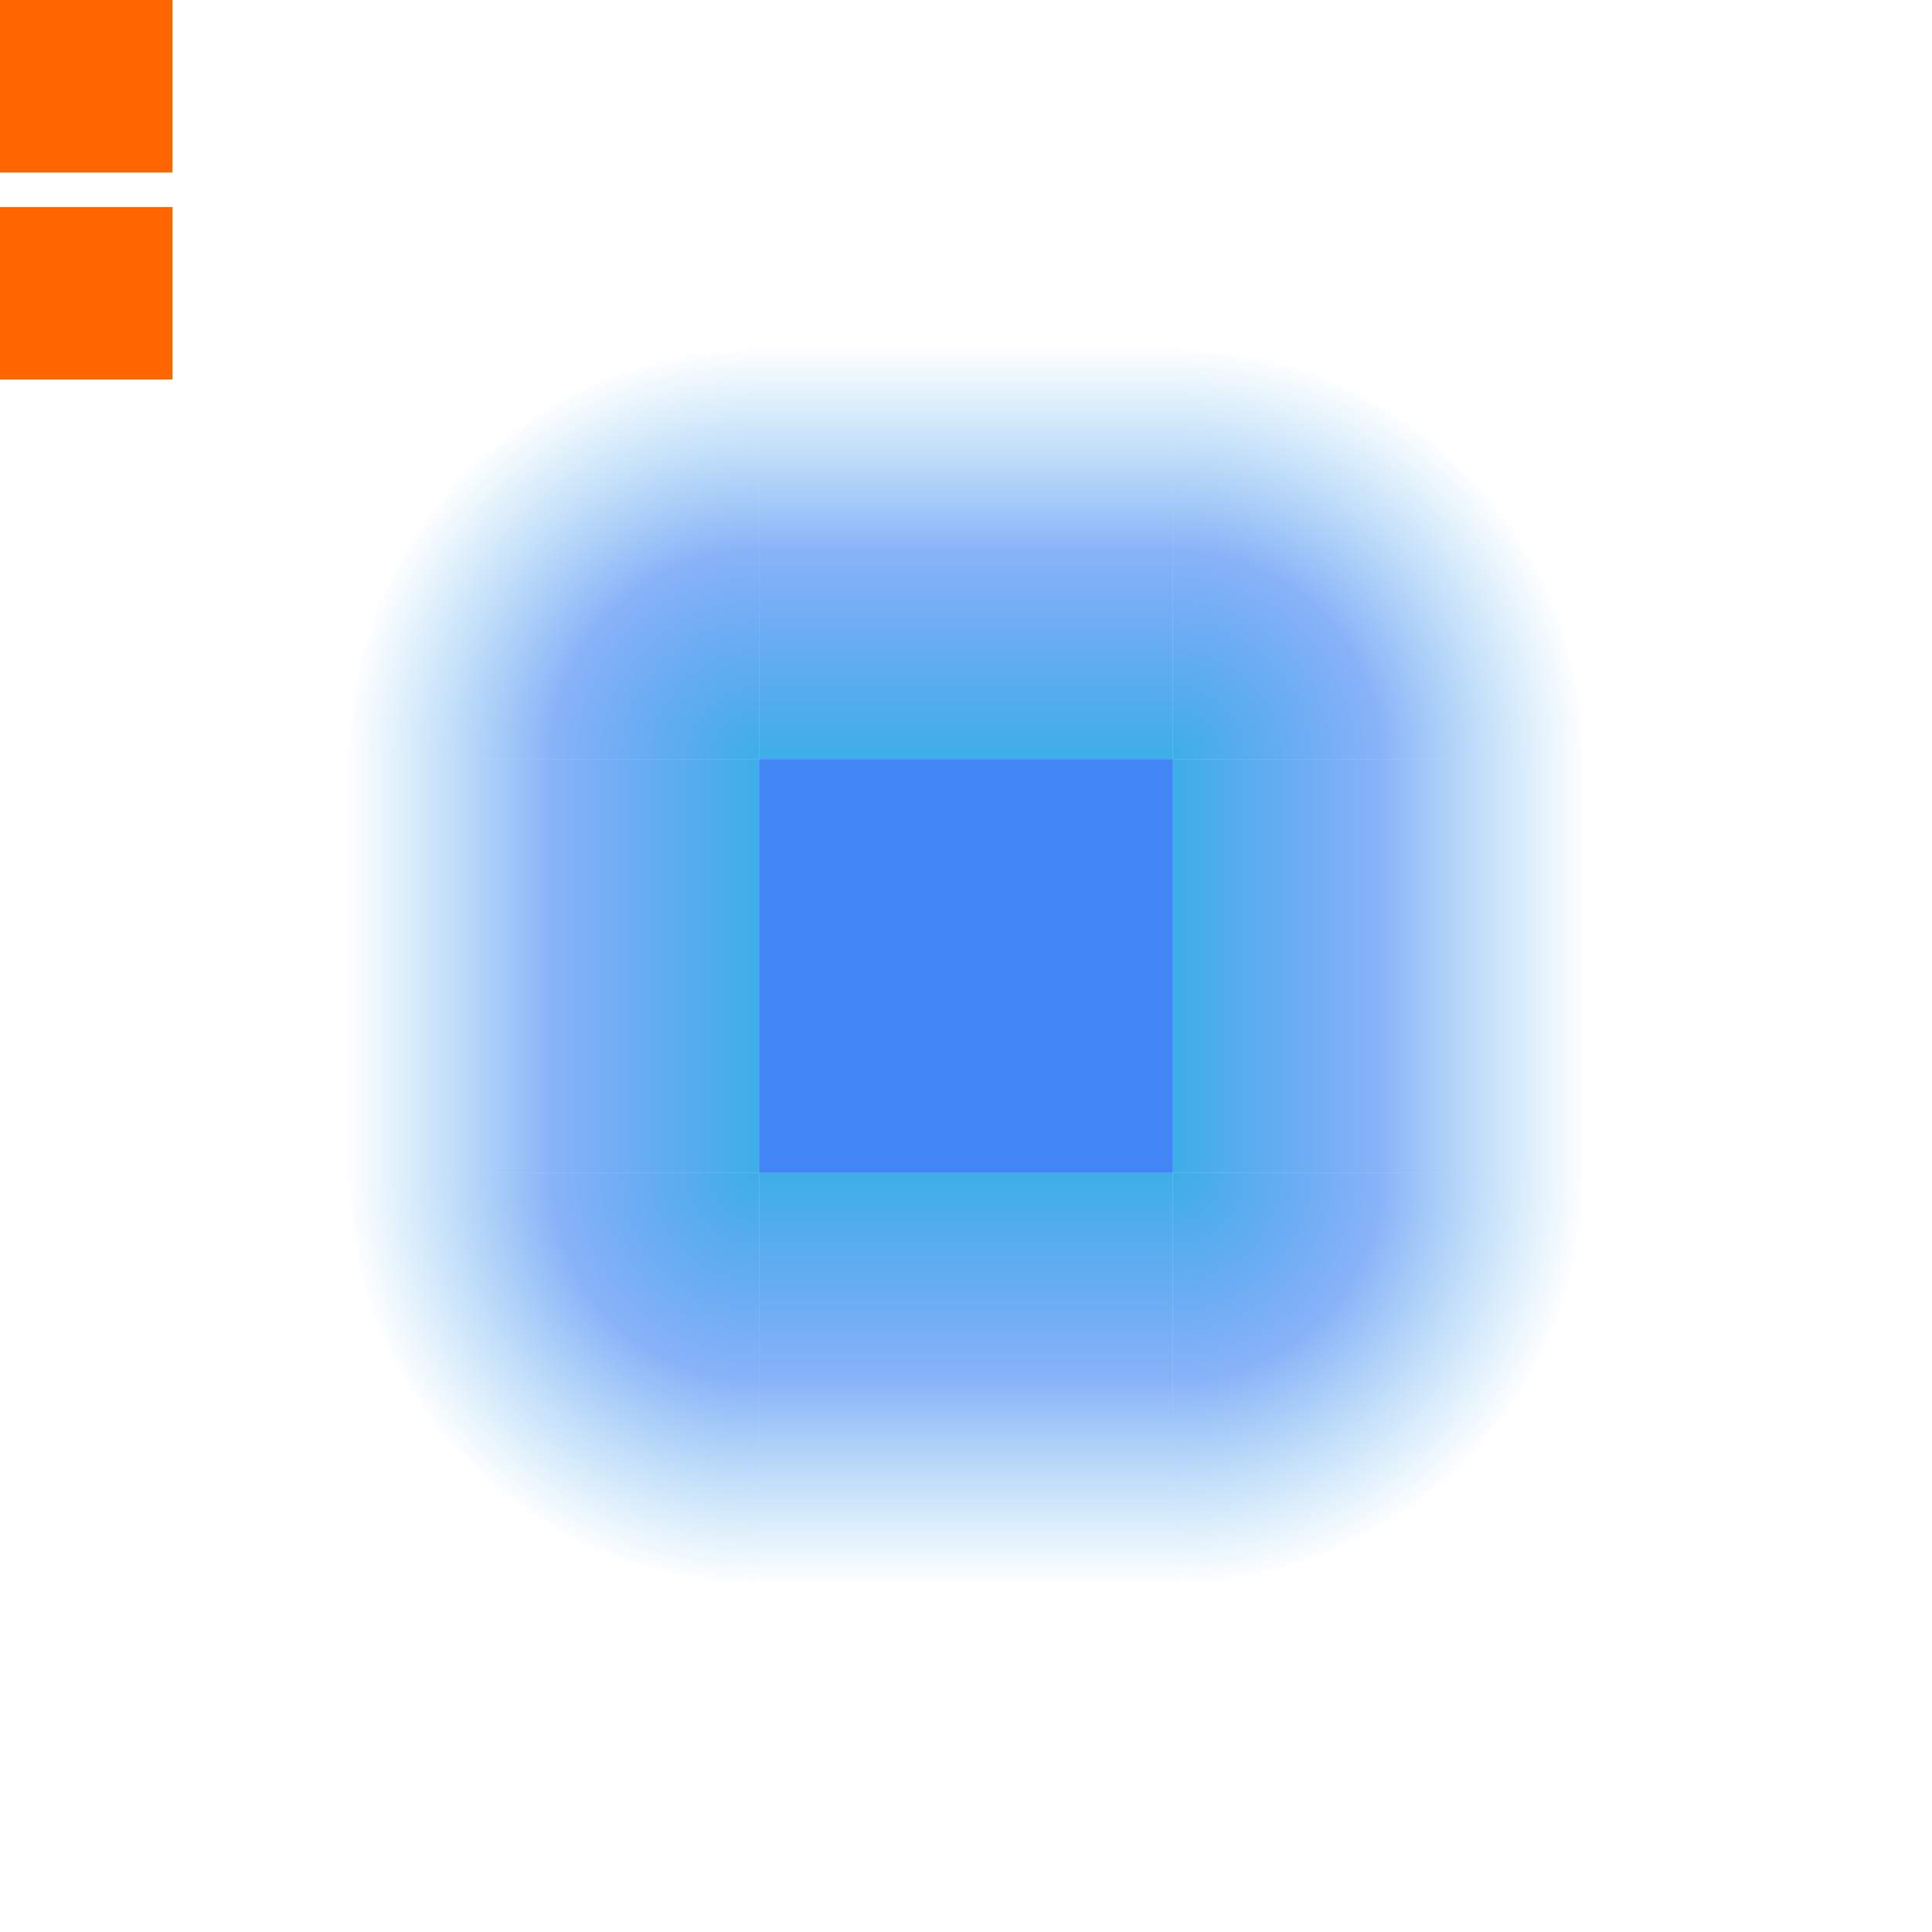
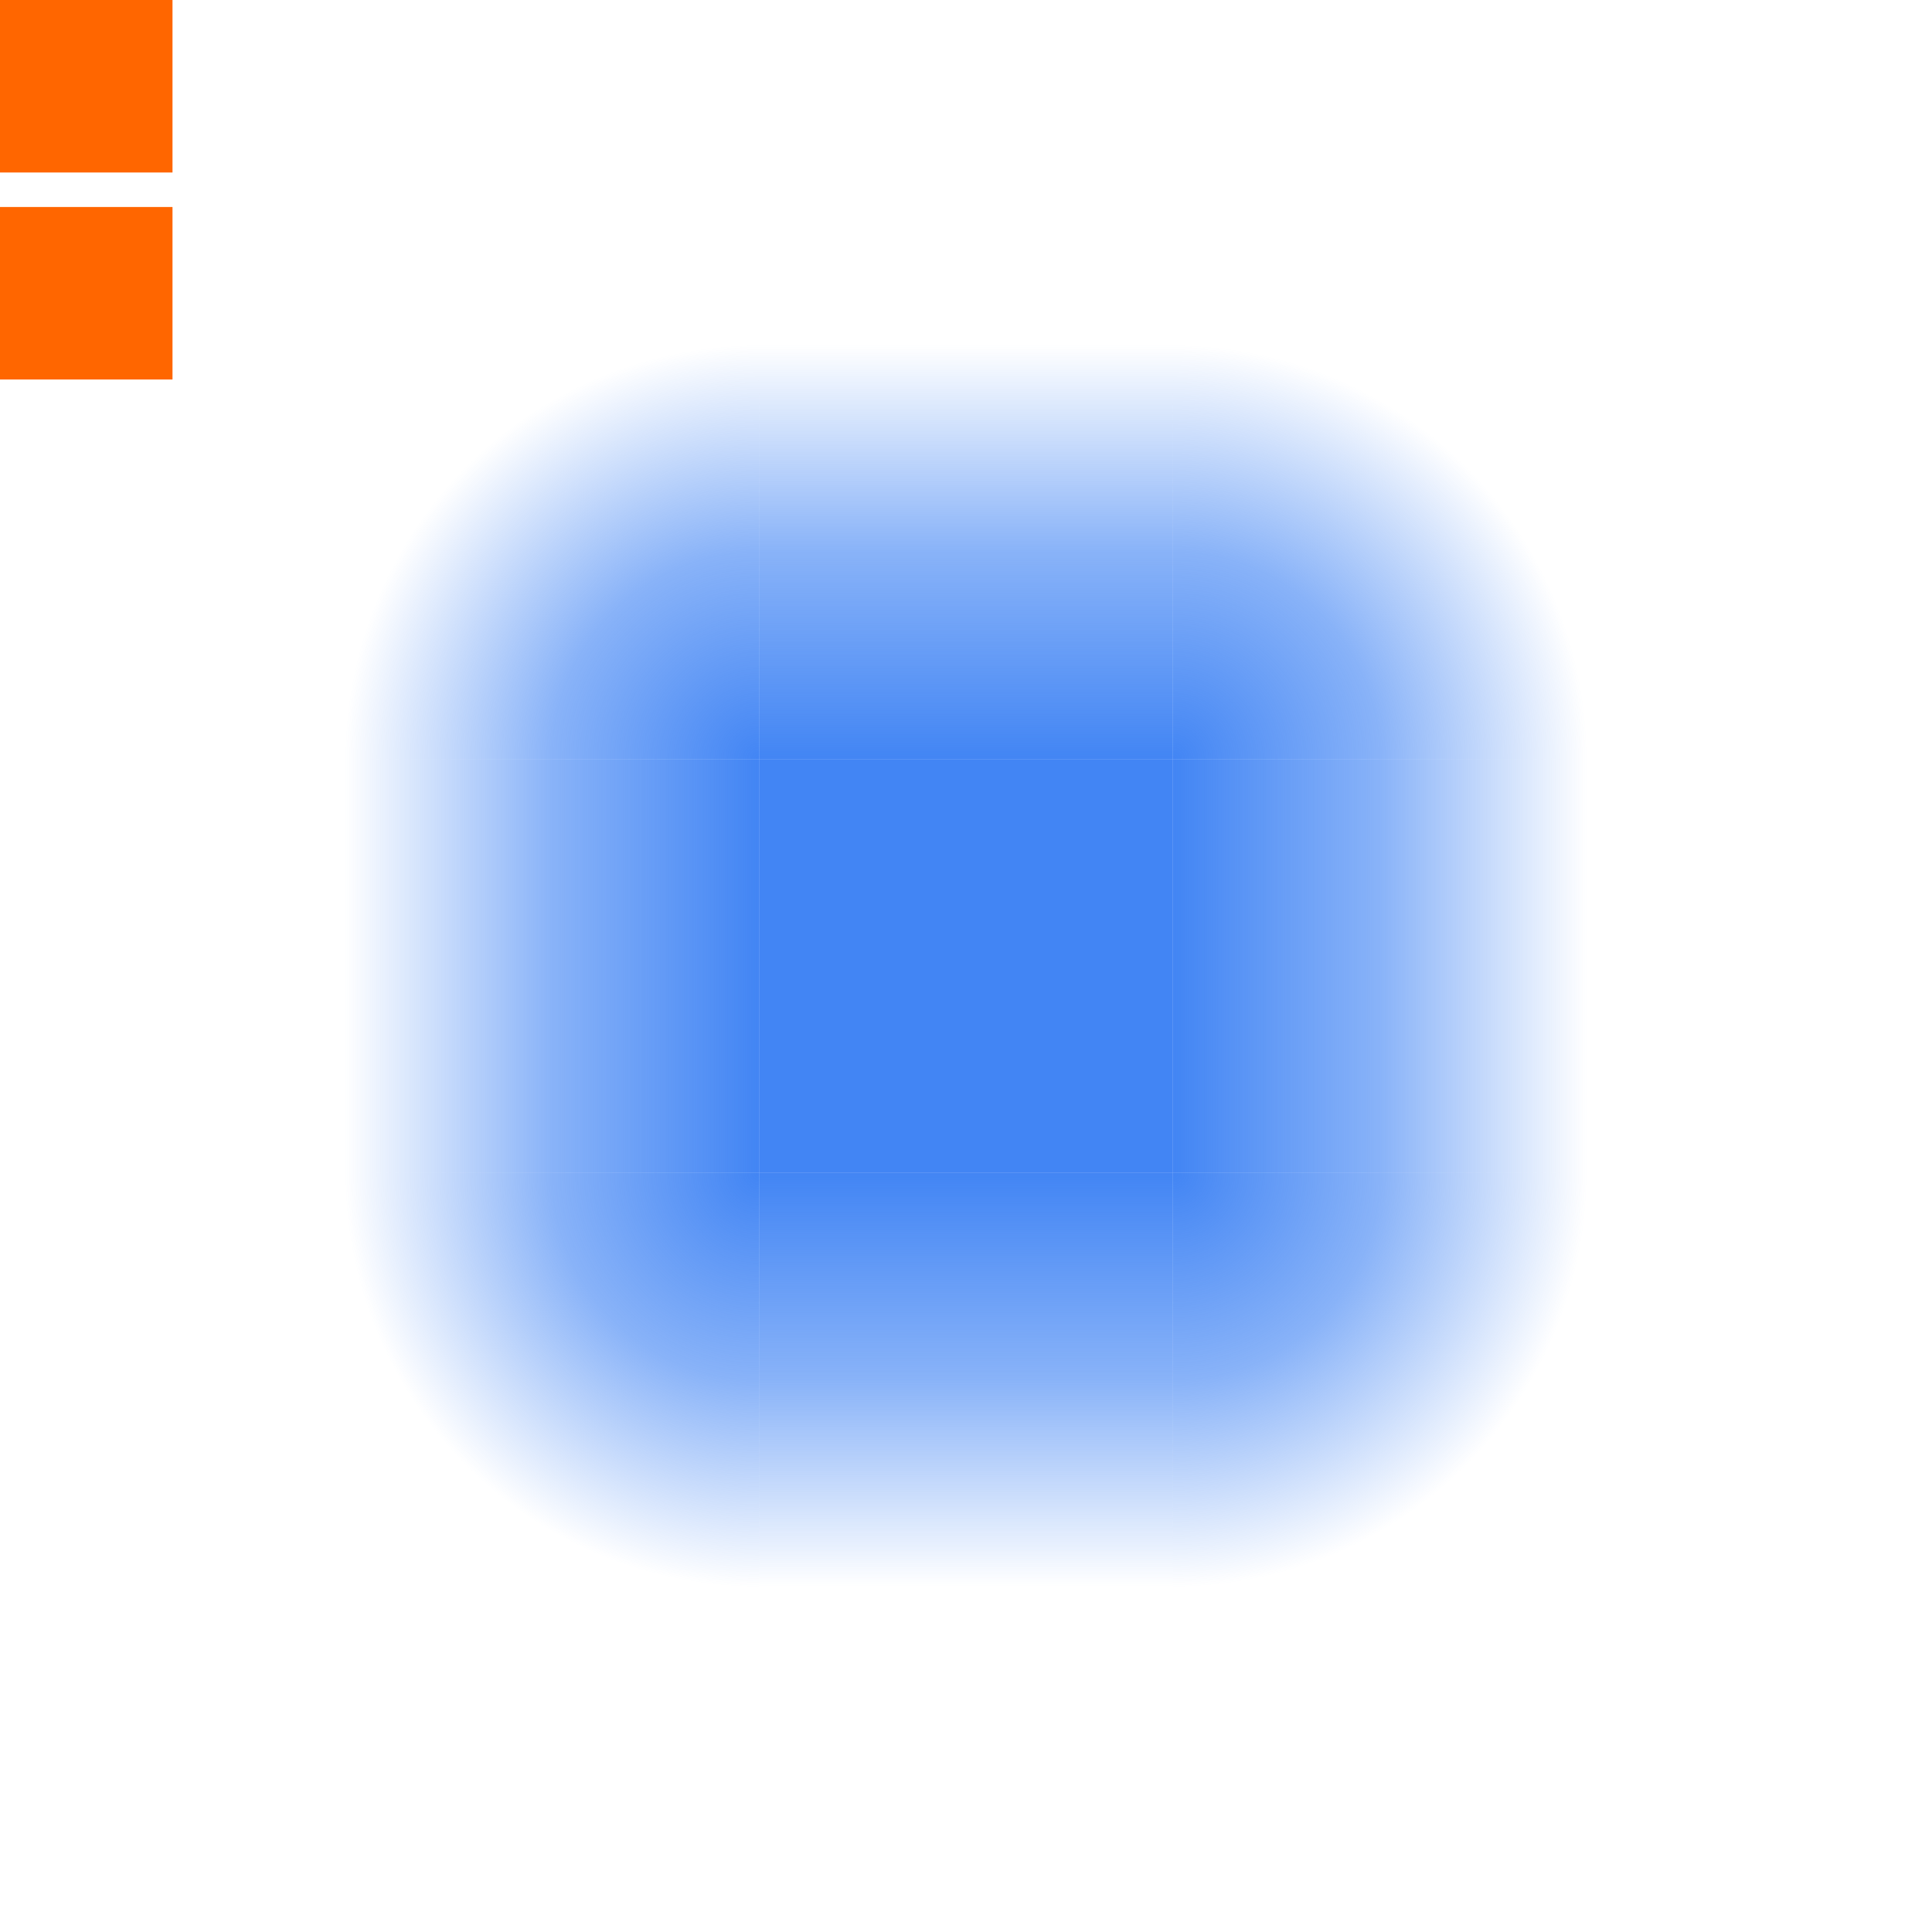
- <svg xmlns="http://www.w3.org/2000/svg" xmlns:xlink="http://www.w3.org/1999/xlink" width="56" height="56" version="1.1" viewBox="0 0 56 56" id="svg65">
-   <defs id="defs18">
-     <linearGradient id="linearGradient882">
-       <stop id="stop876" offset="0" stop-color="#4285f4" class="ColorScheme-Highlight" />
-       <stop id="stop878" offset=".5" stop-opacity=".627" stop-color="#5294e2" class="ColorScheme-Highlight" style="stop-color:#4285f4;stop-opacity:0.627" />
-       <stop id="stop880" offset="1" stop-opacity="0" stop-color="#4285f4" class="ColorScheme-Highlight" />
+ <svg xmlns="http://www.w3.org/2000/svg" xmlns:xlink="http://www.w3.org/1999/xlink" width="56" height="56" version="1.1" viewBox="0 0 56 56">
+   <defs>
+     <linearGradient id="a">
+       <stop class="ColorScheme-Highlight" stop-color="#4285f4" offset="0" />
+       <stop class="ColorScheme-Highlight" stop-color="#4285f4" stop-opacity=".627" offset=".5" />
+       <stop class="ColorScheme-Highlight" stop-color="#4285f4" stop-opacity="0" offset="1" />
    </linearGradient>
-     <style id="current-color-scheme" type="text/css">.ColorScheme-Text {
-         color:#31363b;
-         stop-color:#31363b;
-       }
-       .ColorScheme-Background {
-         color:#eff0f1;
-         stop-color:#eff0f1;
-       }
-       .ColorScheme-Highlight {
-         color:#3daee9;
-         stop-color:#3daee9;
-       }
-       .ColorScheme-ViewText {
-         color:#31363b;
-         stop-color:#31363b;
-       }
-       .ColorScheme-ViewBackground {
-         color:#fcfcfc;
-         stop-color:#fcfcfc;
-       }
-       .ColorScheme-ViewHover {
-         color:#93cee9;
-         stop-color:#93cee9;
-       }
-       .ColorScheme-ViewFocus{
-         color:#3daee9;
-         stop-color:#3daee9;
-       }
-       .ColorScheme-ButtonText {
-         color:#31363b;
-         stop-color:#31363b;
-       }
-       .ColorScheme-ButtonBackground {
-         color:#eff0f1;
-         stop-color:#eff0f1;
-       }
-       .ColorScheme-ButtonHover {
-         color:#93cee9;
-         stop-color:#93cee9;
-       }
-       .ColorScheme-ButtonFocus{
-         color:#3daee9;
-         stop-color:#3daee9;
-       }</style>
-     <linearGradient id="i" x1="28" x2="28" y1="926.36" y2="914.36" gradientTransform="translate(0,-2.8217e-5)" gradientUnits="userSpaceOnUse" xlink:href="#linearGradient882" />
-     <linearGradient id="h" x1="28" x2="28" y1="926.36" y2="914.36" gradientTransform="translate(904.36,-960.36)" gradientUnits="userSpaceOnUse" xlink:href="#linearGradient882" />
-     <linearGradient id="f" x1="28" x2="28" y1="926.36" y2="914.36" gradientTransform="translate(0 -1864.7)" gradientUnits="userSpaceOnUse" xlink:href="#linearGradient882" />
-     <linearGradient id="g" x1="28" x2="28" y1="926.36" y2="914.36" gradientTransform="translate(-960.36,-904.36)" gradientUnits="userSpaceOnUse" xlink:href="#linearGradient882" />
-     <radialGradient id="e" cx="22" cy="22" r="6" gradientTransform="matrix(-7.6817e-8,-2,2,-7.6817e-8,-22,970.36)" gradientUnits="userSpaceOnUse" xlink:href="#linearGradient882" />
-     <radialGradient id="d" cx="22" cy="22" r="6" gradientTransform="matrix(7.6817e-8,-2,-2,-7.6817e-8,78,970.36)" gradientUnits="userSpaceOnUse" xlink:href="#linearGradient882" />
-     <radialGradient id="b" cx="22" cy="22" r="6" gradientTransform="matrix(7.6817e-8,2,-2,7.6817e-8,78,894.36)" gradientUnits="userSpaceOnUse" xlink:href="#linearGradient882" />
-     <radialGradient id="c" cx="22" cy="22" r="6" gradientTransform="matrix(-7.6817e-8,2,2,7.6817e-8,-22,894.36)" gradientUnits="userSpaceOnUse" xlink:href="#linearGradient882" />
+     <linearGradient id="i" x1="28" x2="28" y1="926.36" y2="914.36" gradientTransform="translate(0,-2.8217e-5)" gradientUnits="userSpaceOnUse" xlink:href="#a" />
+     <linearGradient id="h" x1="28" x2="28" y1="926.36" y2="914.36" gradientTransform="translate(904.36,-960.36)" gradientUnits="userSpaceOnUse" xlink:href="#a" />
+     <linearGradient id="f" x1="28" x2="28" y1="926.36" y2="914.36" gradientTransform="translate(0 -1864.7)" gradientUnits="userSpaceOnUse" xlink:href="#a" />
+     <linearGradient id="g" x1="28" x2="28" y1="926.36" y2="914.36" gradientTransform="translate(-960.36,-904.36)" gradientUnits="userSpaceOnUse" xlink:href="#a" />
+     <radialGradient id="e" cx="22" cy="22" r="6" gradientTransform="matrix(-7.6817e-8,-2,2,-7.6817e-8,-22,970.36)" gradientUnits="userSpaceOnUse" xlink:href="#a" />
+     <radialGradient id="d" cx="22" cy="22" r="6" gradientTransform="matrix(7.6817e-8,-2,-2,-7.6817e-8,78,970.36)" gradientUnits="userSpaceOnUse" xlink:href="#a" />
+     <radialGradient id="b" cx="22" cy="22" r="6" gradientTransform="matrix(7.6817e-8,2,-2,7.6817e-8,78,894.36)" gradientUnits="userSpaceOnUse" xlink:href="#a" />
+     <radialGradient id="c" cx="22" cy="22" r="6" gradientTransform="matrix(-7.6817e-8,2,2,7.6817e-8,-22,894.36)" gradientUnits="userSpaceOnUse" xlink:href="#a" />
  </defs>
  <rect id="hint-glow-radius" y="2.6172e-6" width="5" height="5" fill="#f60" />
  <rect id="hint-tile-center" y="6" width="5" height="5" fill="#f60" />
  <g id="top" transform="translate(0 -904.36)">
-     <rect x="22" y="914.36" width="12" height="12" rx="0" ry="0" fill="url(#i)" fill-rule="evenodd" id="rect22" style="fill-opacity:1.0" />
-     <rect x="22" y="914.36" width="12" height="12" fill="none" id="rect24" />
+     <rect x="22" y="914.36" width="12" height="12" rx="0" ry="0" fill="url(#i)" fill-rule="evenodd" />
+     <rect x="22" y="914.36" width="12" height="12" fill="none" />
  </g>
  <g id="left" transform="translate(0 -904.36)">
-     <rect x="10" y="926.36" width="12" height="12" fill="none" id="rect27" />
-     <rect transform="rotate(-90)" x="-938.36" y="10" width="12" height="12" rx="0" ry="0" fill="url(#g)" fill-rule="evenodd" id="rect29" style="fill-opacity:1.0" />
+     <rect x="10" y="926.36" width="12" height="12" fill="none" />
+     <rect transform="rotate(-90)" x="-938.36" y="10" width="12" height="12" rx="0" ry="0" fill="url(#g)" fill-rule="evenodd" />
  </g>
  <g id="right" transform="translate(0 -904.36)">
-     <rect transform="rotate(90)" x="926.36" y="-46" width="12" height="12" rx="0" ry="0" fill="url(#h)" fill-rule="evenodd" id="rect32" style="fill-opacity:1.0" />
+     <rect transform="rotate(90)" x="926.36" y="-46" width="12" height="12" rx="0" ry="0" fill="url(#h)" fill-rule="evenodd" />
  </g>
  <g id="center" transform="translate(0 -904.36)">
-     <rect x="22" y="926.36" width="12" height="12" fill="none" id="rect35" />
-     <rect x="22" y="926.36" width="12" height="12" fill="#4285f4" fill-rule="evenodd" id="rect37" />
+     <rect x="22" y="926.36" width="12" height="12" fill="none" />
+     <rect x="22" y="926.36" width="12" height="12" fill="#4285f4" fill-rule="evenodd" />
  </g>
  <g id="bottom" transform="translate(0 -904.36)">
-     <rect x="22" y="938.36" width="12" height="12" fill="none" id="rect40" />
-     <rect transform="scale(1,-1)" x="22" y="-950.36" width="12" height="12" rx="0" ry="0" fill="url(#f)" fill-rule="evenodd" id="rect42" />
+     <rect x="22" y="938.36" width="12" height="12" fill="none" />
+     <rect transform="scale(1,-1)" x="22" y="-950.36" width="12" height="12" rx="0" ry="0" fill="url(#f)" fill-rule="evenodd" />
  </g>
  <g id="bottomright" transform="translate(0 -904.36)">
-     <rect x="34" y="938.36" width="12" height="12" fill="none" id="rect45" />
-     <path d="m34 950.36a12 12 0 0 0 12-12h-12z" fill="url(#b)" fill-rule="evenodd" id="path47" style="fill-opacity:1.0" />
+     <rect x="34" y="938.36" width="12" height="12" fill="none" />
+     <path d="m34 950.36a12 12 0 0 0 12-12h-12z" fill="url(#b)" fill-rule="evenodd" />
  </g>
  <g id="topright" transform="translate(0 -904.36)">
-     <rect x="34" y="914.36" width="12" height="12" fill="none" id="rect50" />
-     <path d="m34 914.36a12 12 0 0 1 12 12h-12z" fill="url(#d)" fill-rule="evenodd" id="path52" style="fill-opacity:1.0" />
+     <rect x="34" y="914.36" width="12" height="12" fill="none" />
+     <path d="m34 914.36a12 12 0 0 1 12 12h-12z" fill="url(#d)" fill-rule="evenodd" />
  </g>
  <g id="bottomleft" transform="translate(0 -904.36)">
-     <rect x="10" y="938.36" width="12" height="12" fill="none" id="rect55" />
-     <path d="m22 950.36a12 12 0 0 1-12-12h12z" fill="url(#c)" fill-rule="evenodd" id="path57" style="fill-opacity:1.0" />
+     <rect x="10" y="938.36" width="12" height="12" fill="none" />
+     <path d="m22 950.36a12 12 0 0 1-12-12h12z" fill="url(#c)" fill-rule="evenodd" />
  </g>
  <g id="topleft" transform="translate(0 -904.36)">
-     <rect x="10" y="914.36" width="12" height="12" fill="none" id="rect60" />
-     <path d="m22 914.36a12 12 0 0 0-12 12h12z" fill="url(#e)" fill-rule="evenodd" id="path62" style="fill-opacity:1.0" />
+     <rect x="10" y="914.36" width="12" height="12" fill="none" />
+     <path d="m22 914.36a12 12 0 0 0-12 12h12z" fill="url(#e)" fill-rule="evenodd" />
  </g>
</svg>
